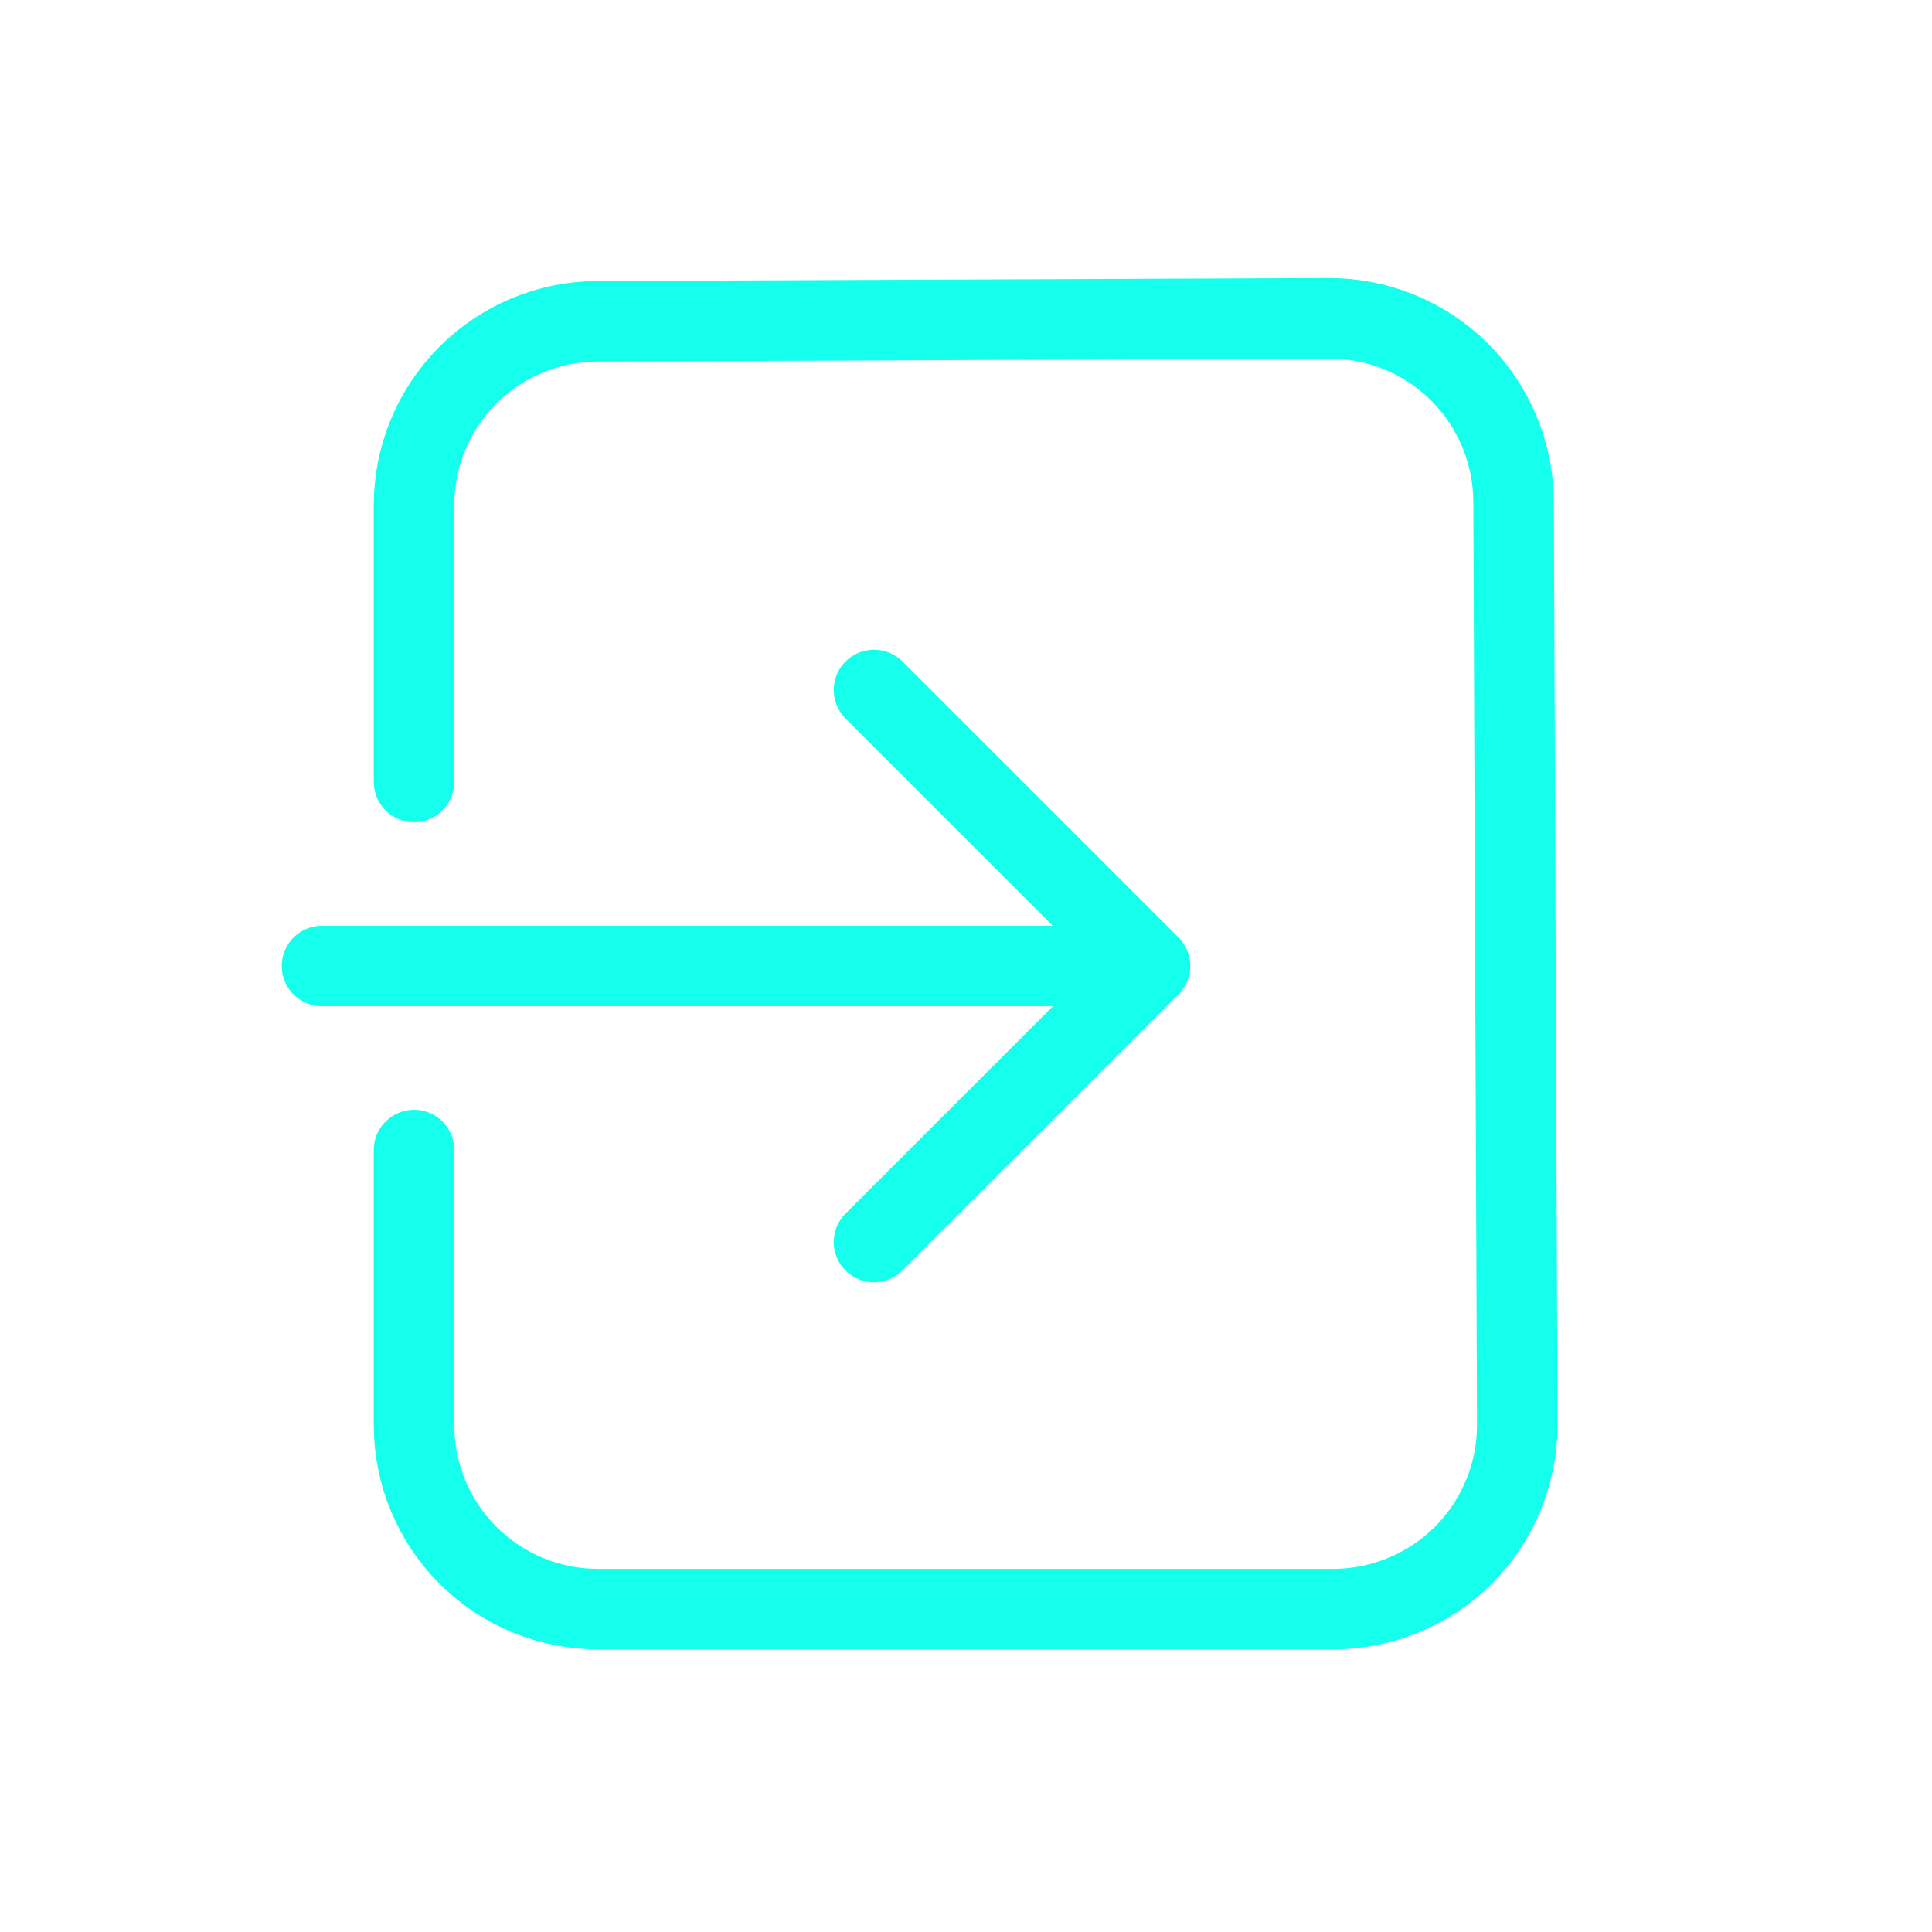
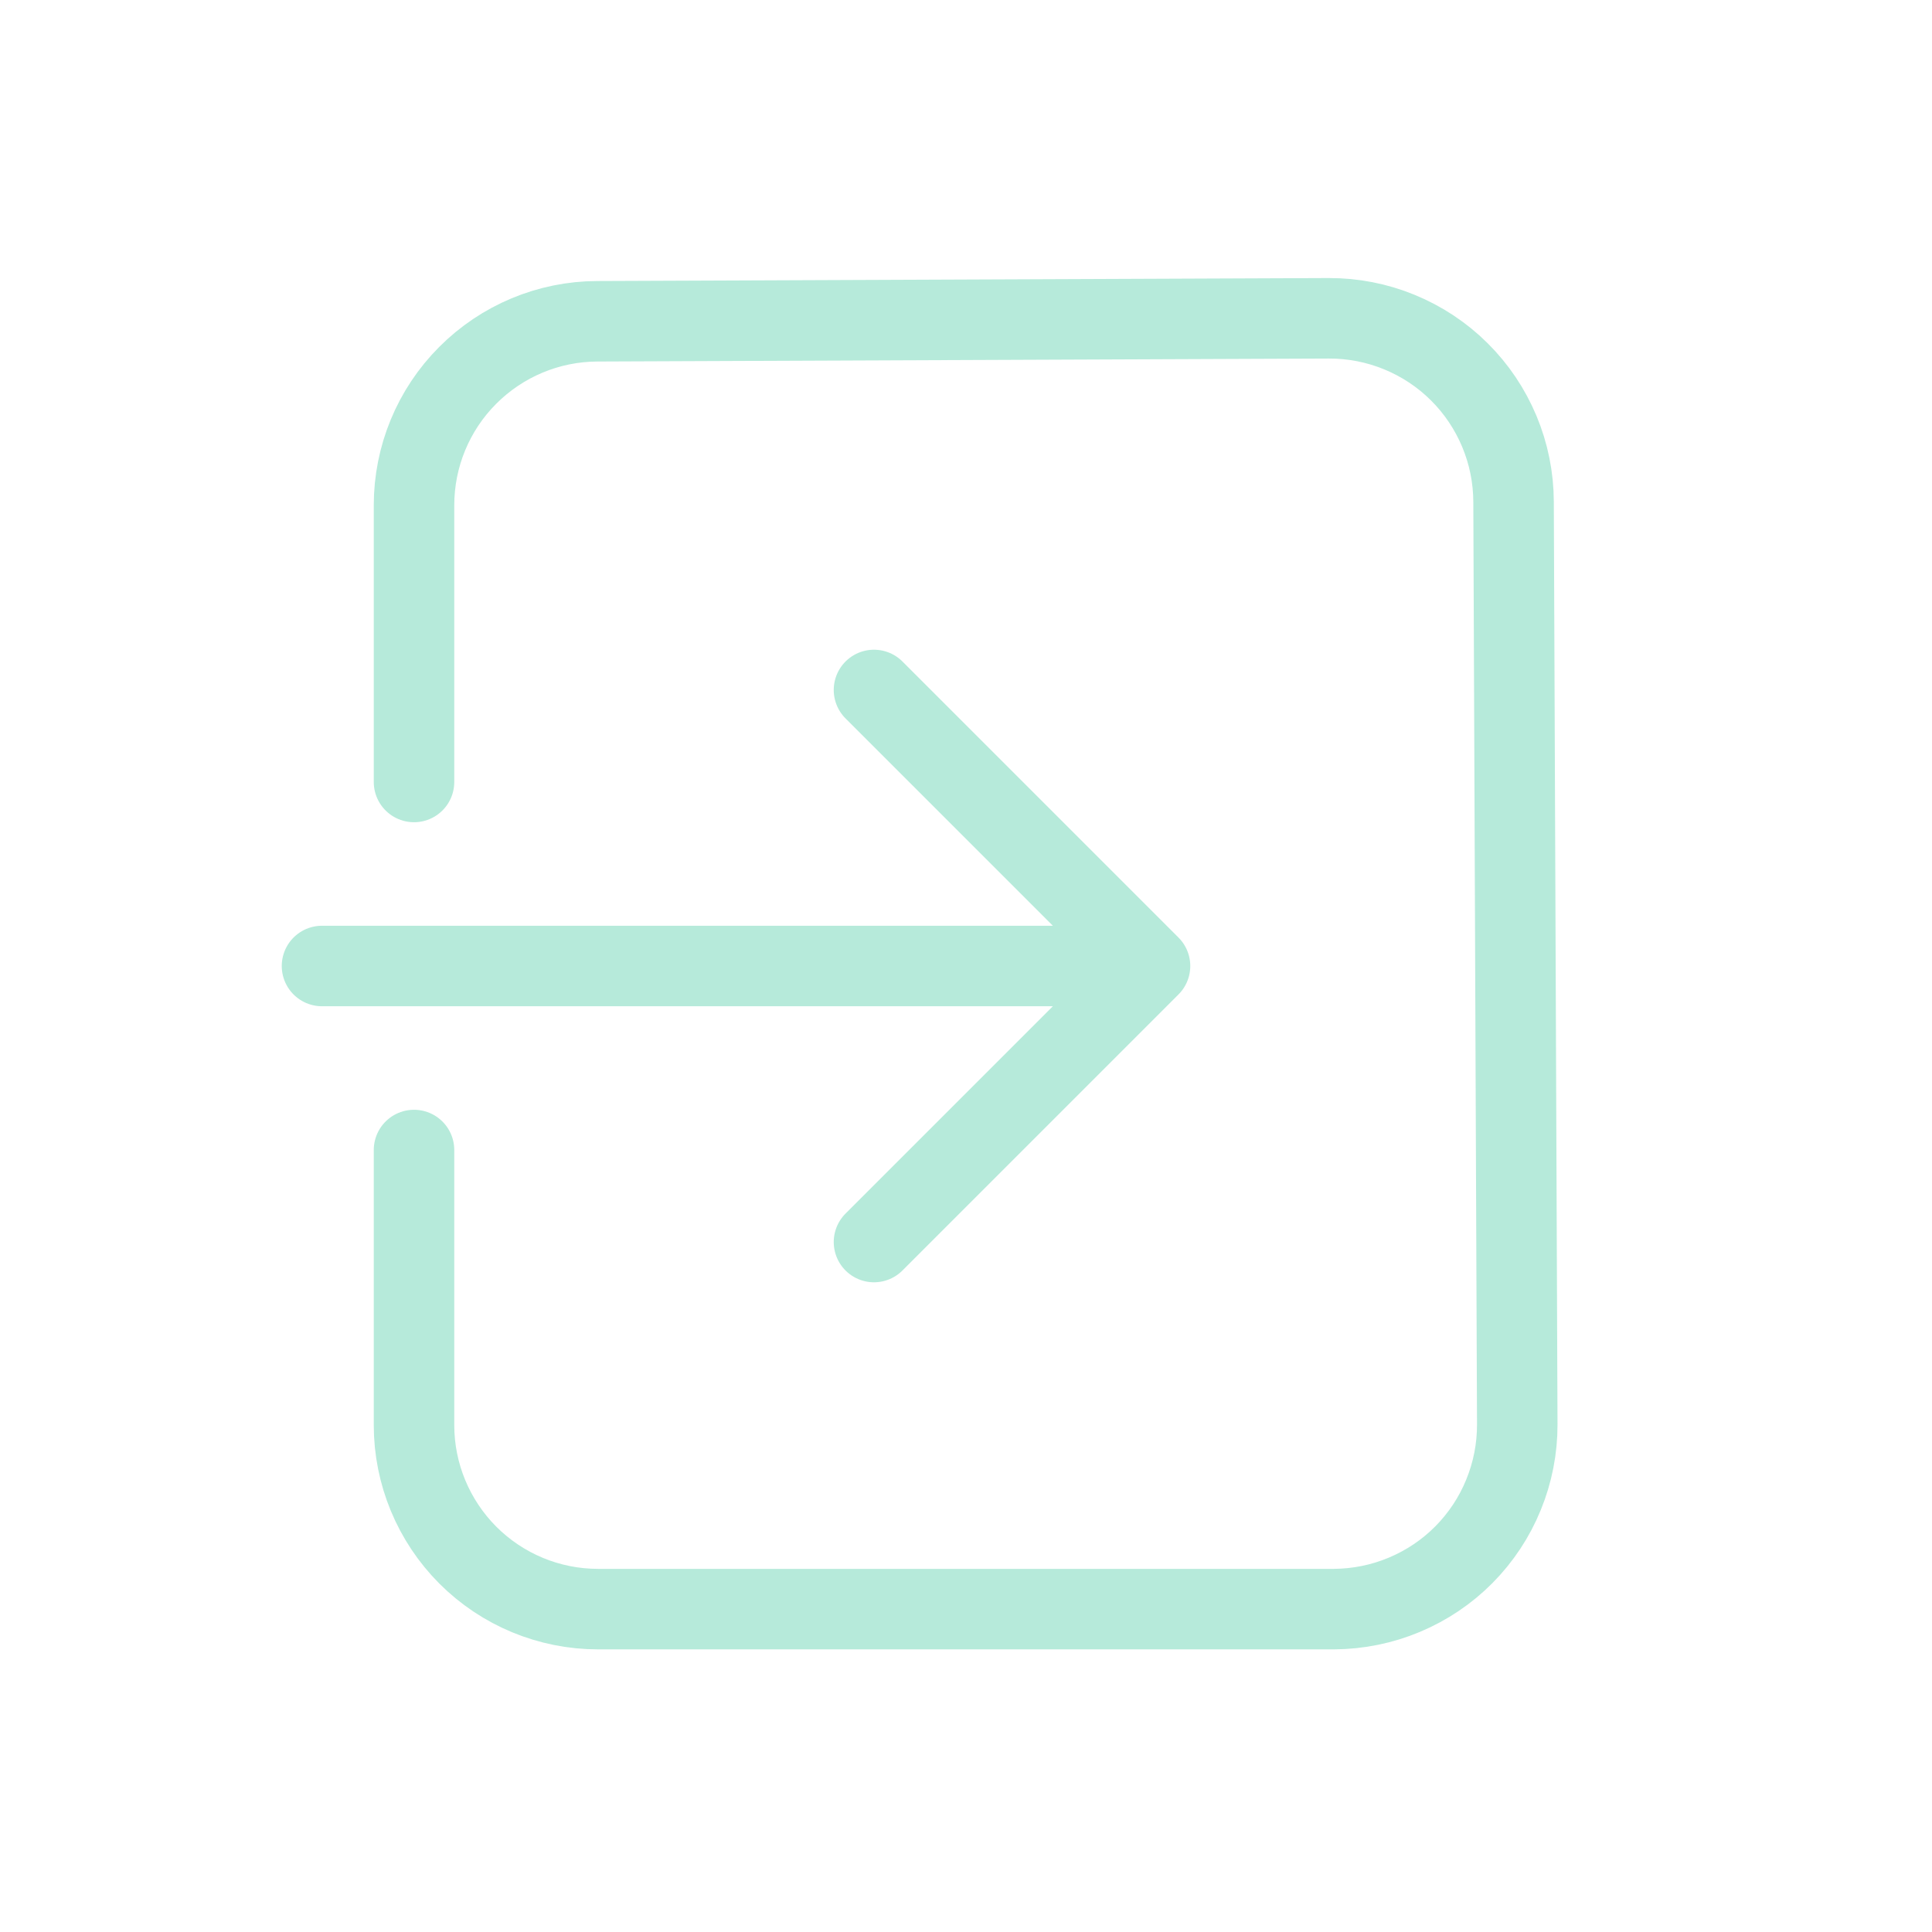
<svg xmlns="http://www.w3.org/2000/svg" width="24" height="24" viewBox="0 0 24 24" fill="none">
-   <path d="M10.857 15.429L14.286 12L10.857 8.571M14.286 12H4" stroke="#14FFEC" stroke-linecap="round" stroke-linejoin="round" />
-   <path d="M5.143 9.714V6.277C5.143 5.672 5.382 5.092 5.809 4.664C6.236 4.235 6.815 3.993 7.419 3.991L16.507 3.954C16.808 3.953 17.105 4.011 17.383 4.125C17.661 4.239 17.914 4.406 18.127 4.618C18.34 4.829 18.509 5.081 18.625 5.358C18.741 5.635 18.801 5.932 18.802 6.232L18.848 17.694C18.849 17.994 18.791 18.291 18.677 18.569C18.564 18.847 18.396 19.1 18.185 19.313C17.974 19.526 17.722 19.695 17.445 19.811C17.169 19.927 16.872 19.987 16.571 19.989H7.429C6.822 19.989 6.241 19.748 5.812 19.319C5.384 18.89 5.143 18.309 5.143 17.703V14.286" stroke="#14FFEC" stroke-linecap="round" stroke-linejoin="round" />
+   <path d="M10.857 15.429L14.286 12L10.857 8.571M14.286 12H4" stroke="#b6eada" stroke-linecap="round" stroke-linejoin="round" />
+   <path d="M5.143 9.714V6.277C5.143 5.672 5.382 5.092 5.809 4.664C6.236 4.235 6.815 3.993 7.419 3.991L16.507 3.954C16.808 3.953 17.105 4.011 17.383 4.125C17.661 4.239 17.914 4.406 18.127 4.618C18.34 4.829 18.509 5.081 18.625 5.358C18.741 5.635 18.801 5.932 18.802 6.232L18.848 17.694C18.849 17.994 18.791 18.291 18.677 18.569C18.564 18.847 18.396 19.1 18.185 19.313C17.974 19.526 17.722 19.695 17.445 19.811C17.169 19.927 16.872 19.987 16.571 19.989H7.429C6.822 19.989 6.241 19.748 5.812 19.319C5.384 18.89 5.143 18.309 5.143 17.703V14.286" stroke="#b6eada" stroke-linecap="round" stroke-linejoin="round" />
</svg>
